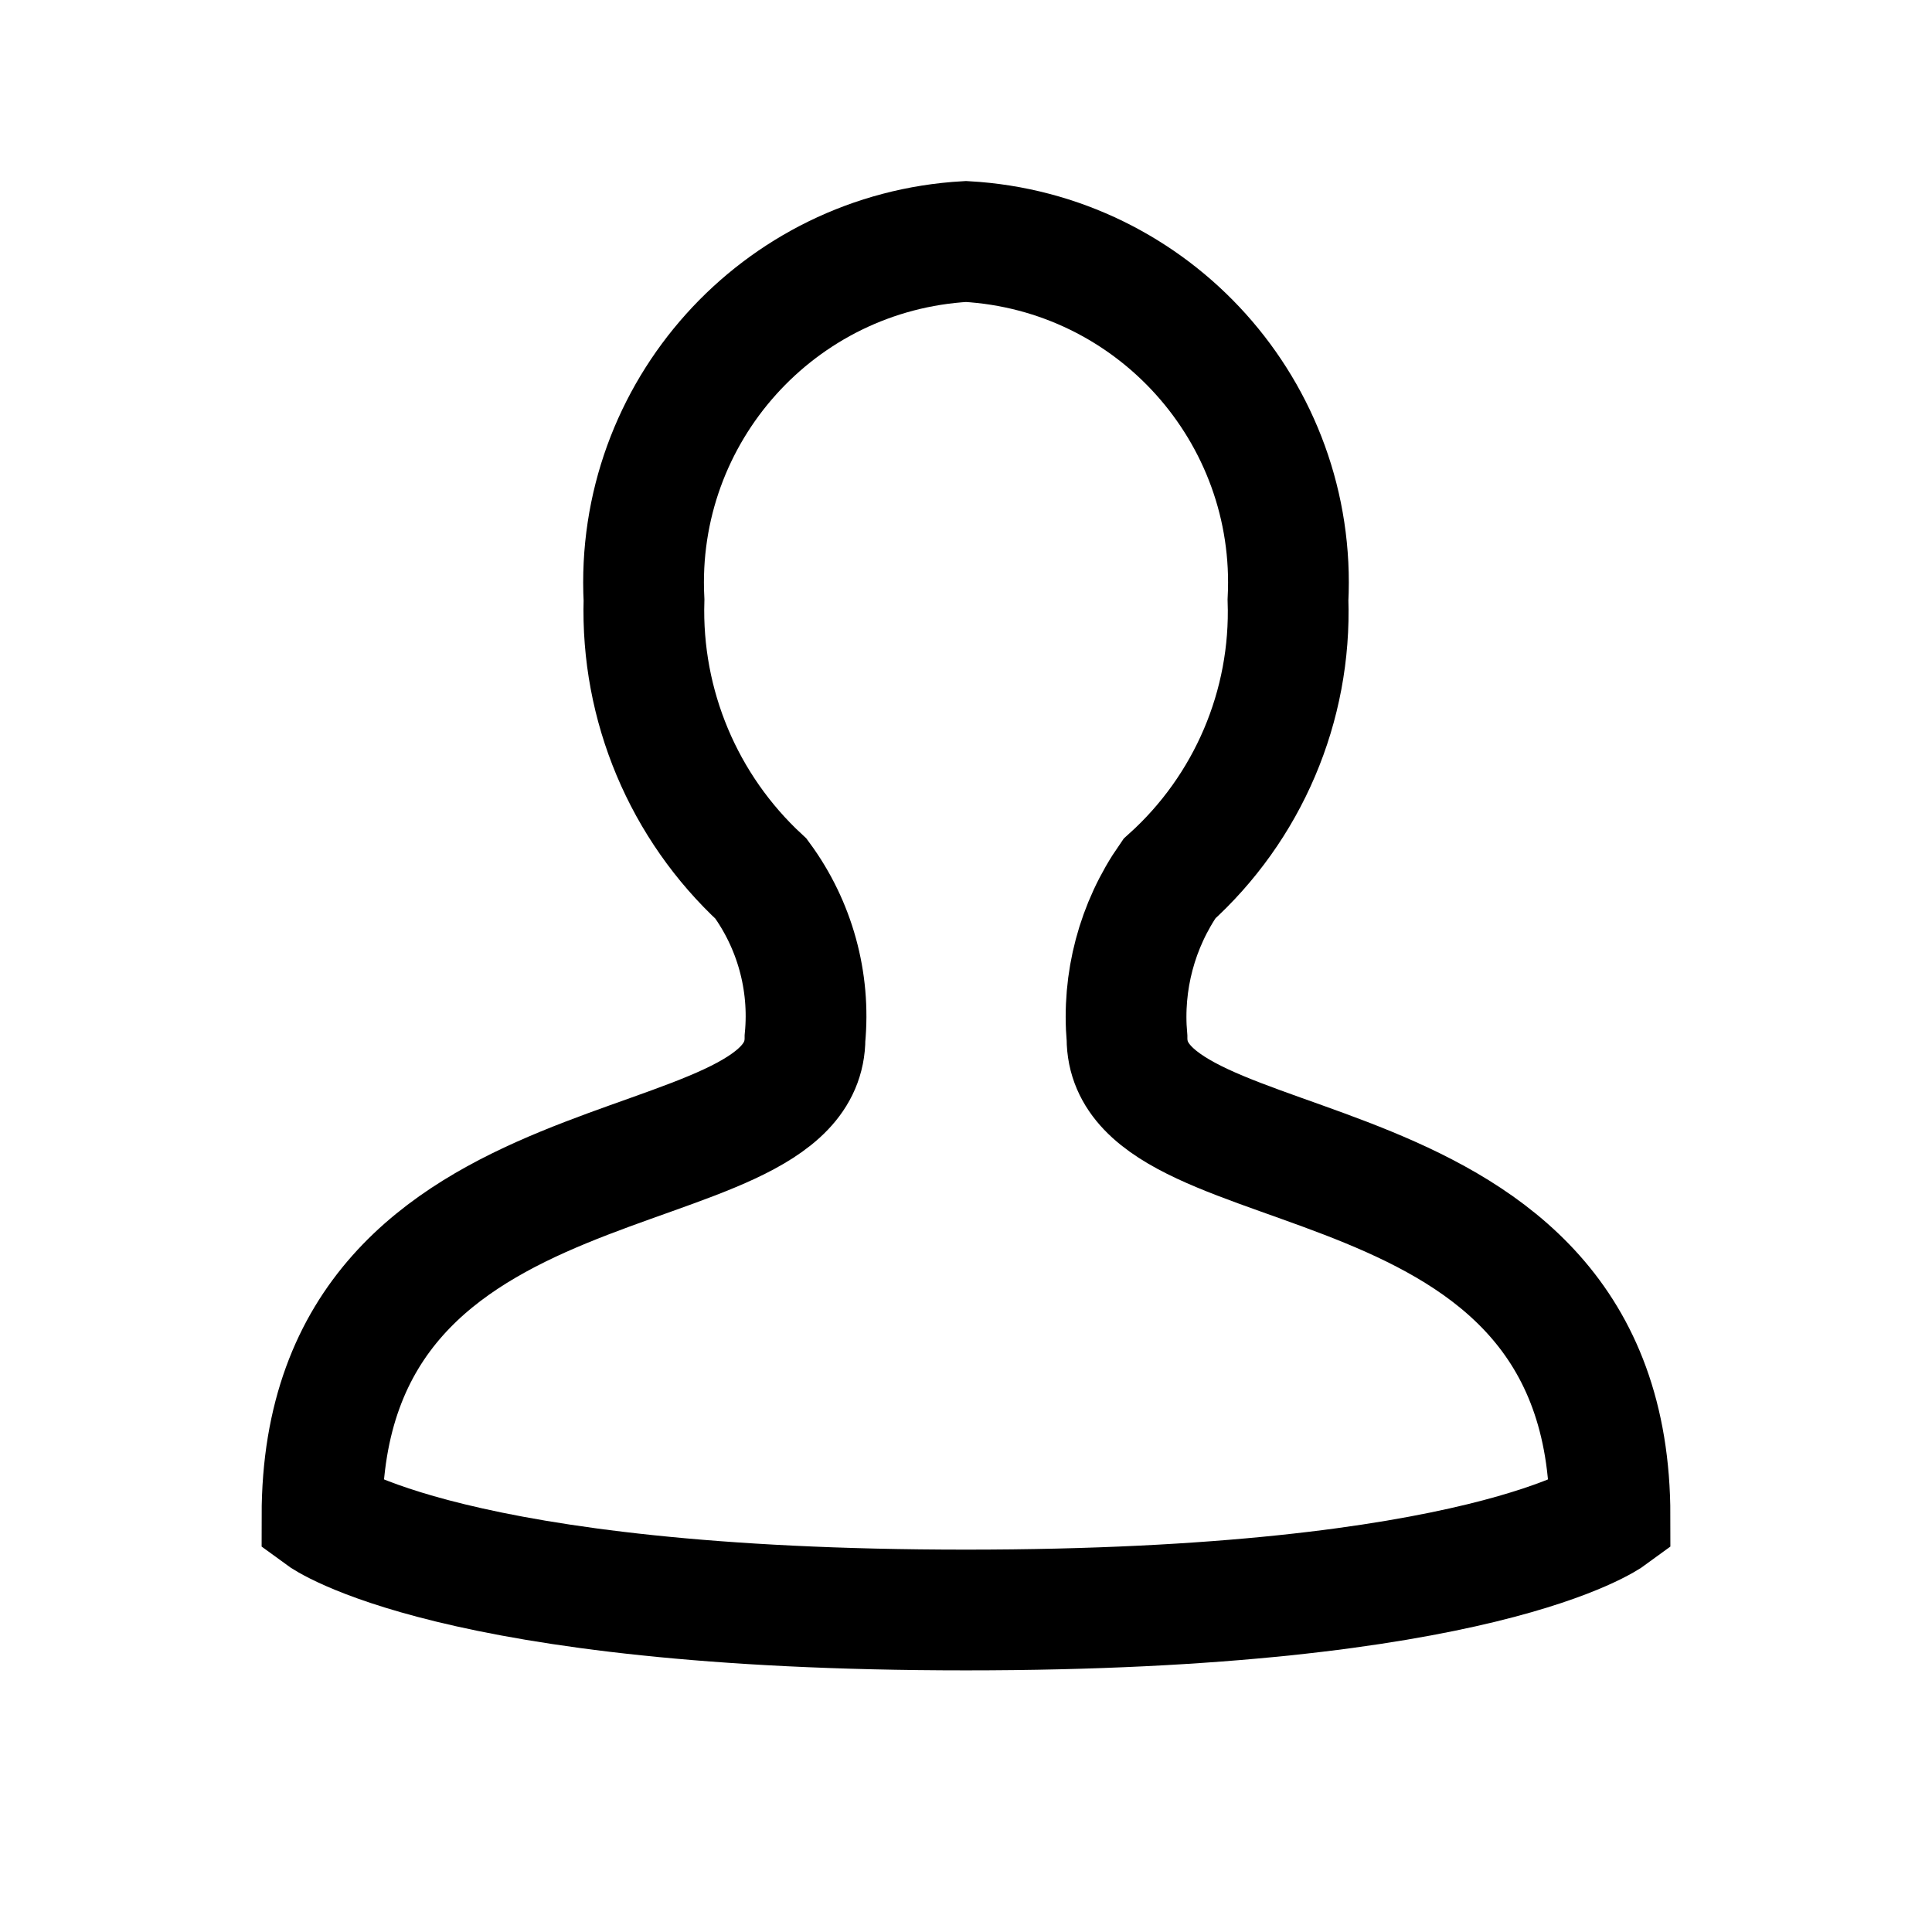
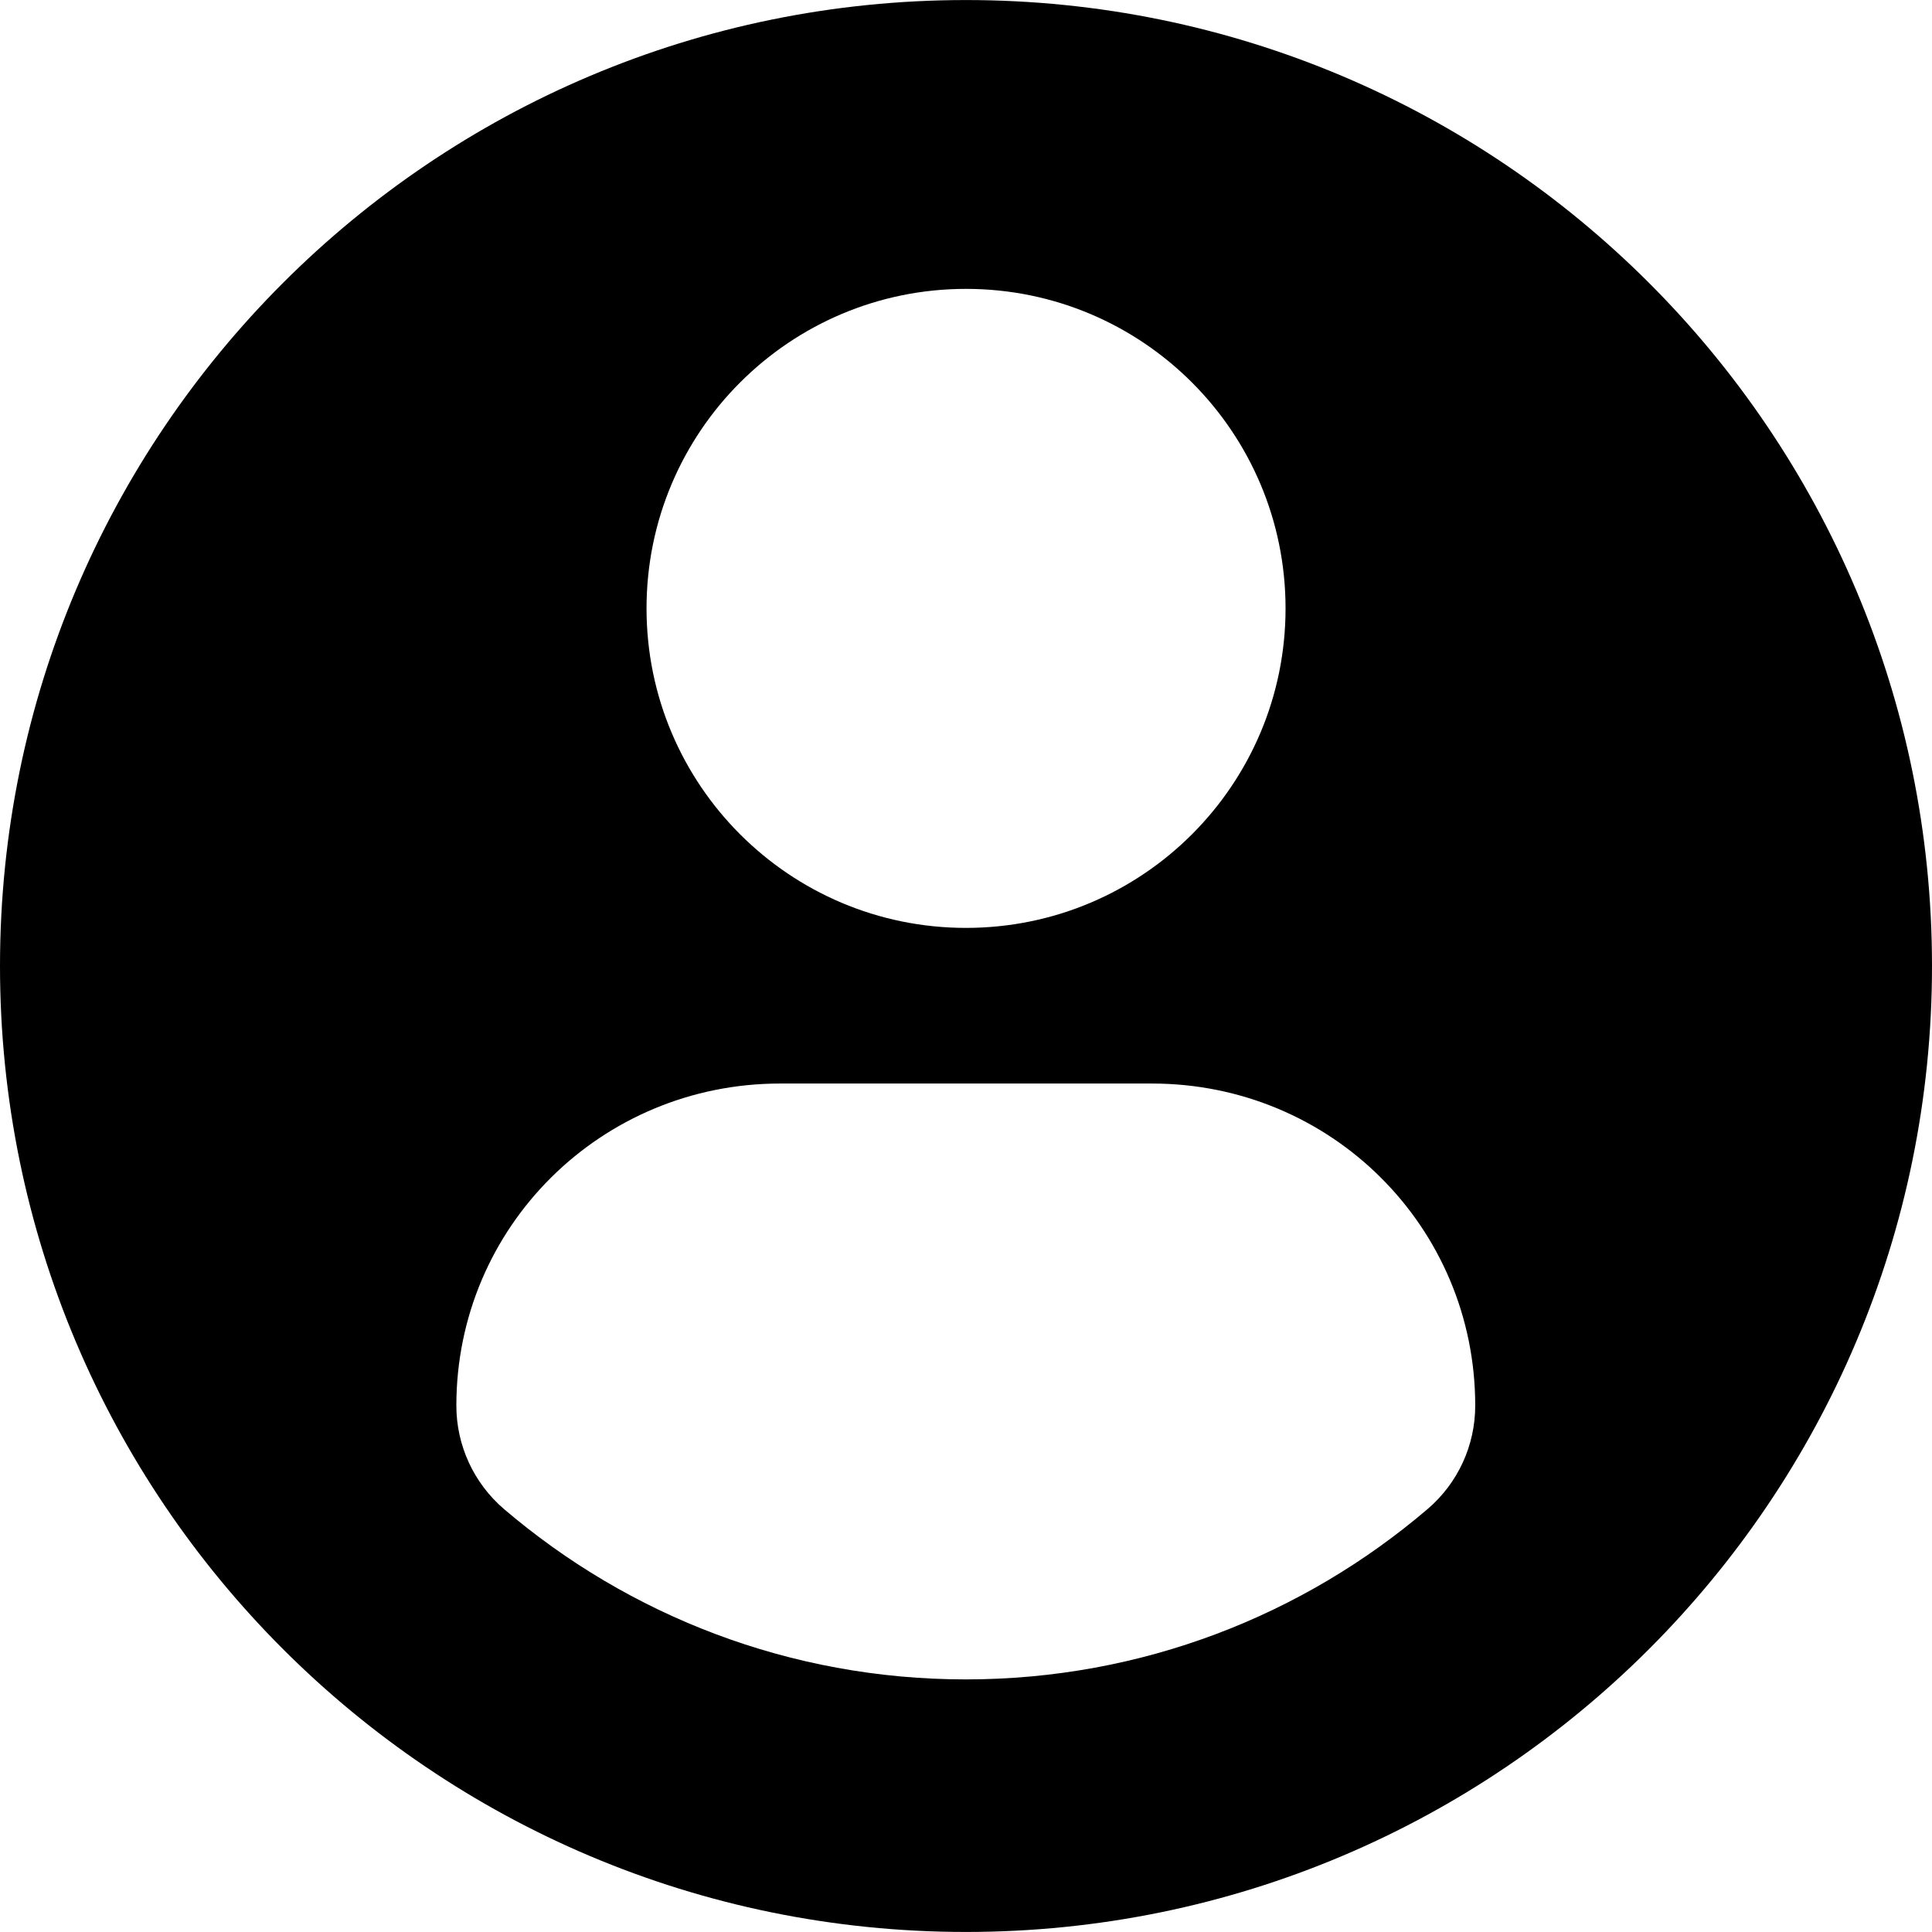
- <svg xmlns="http://www.w3.org/2000/svg" width="24px" height="24px" viewBox="0 0 24 24" id="user_avatar_face" data-name="user avatar face">
-   <rect id="Rectangle" width="24" height="24" fill="none" />
-   <path id="Combined_Shape" data-name="Combined Shape" d="   M0,15.832c0-4.947,6-3.958,6-5.937a2.881,2.881,0,0,0-.546-1.979A4.532,4.532,0,0,1,4,4.453,4.245,4.245,0,0,1,8,0a4.245,4.245,0,0,1,4,4.453,4.458,4.458,0,0,1-1.474,3.463A3,3,0,0,0,10,9.895c0,1.979,6,.989,6,5.937,0,0-1.593,1.168-8,1.168S0,15.832,0,15.832Z" transform="translate(4 3)" fill="none" stroke="#000" stroke-miterlimit="10" stroke-width="1.5" />
+ <svg xmlns="http://www.w3.org/2000/svg" version="1.1" id="Capa_1" x="0px" y="0px" width="45.532px" height="45.532px" viewBox="0 0 45.532 45.532" style="enable-background:new 0 0 45.532 45.532;" xml:space="preserve">
+   <g>
+     <path d="M22.766,0.001C10.194,0.001,0,10.193,0,22.766s10.193,22.765,22.766,22.765c12.574,0,22.766-10.192,22.766-22.765   S35.34,0.001,22.766,0.001z M22.766,6.808c4.16,0,7.531,3.372,7.531,7.53c0,4.159-3.371,7.53-7.531,7.53   c-4.158,0-7.529-3.371-7.529-7.53C15.237,10.18,18.608,6.808,22.766,6.808z M22.761,39.579c-4.149,0-7.949-1.511-10.88-4.012   c-0.714-0.609-1.126-1.502-1.126-2.439c0-4.217,3.413-7.592,7.631-7.592h8.762c4.219,0,7.619,3.375,7.619,7.592   c0,0.938-0.41,1.829-1.125,2.438C30.712,38.068,26.911,39.579,22.761,39.579z" />
+   </g>
+   <g>
+ </g>
+   <g>
+ </g>
+   <g>
+ </g>
+   <g>
+ </g>
+   <g>
+ </g>
+   <g>
+ </g>
+   <g>
+ </g>
+   <g>
+ </g>
+   <g>
+ </g>
+   <g>
+ </g>
+   <g>
+ </g>
+   <g>
+ </g>
+   <g>
+ </g>
+   <g>
+ </g>
+   <g>
+ </g>
</svg>
